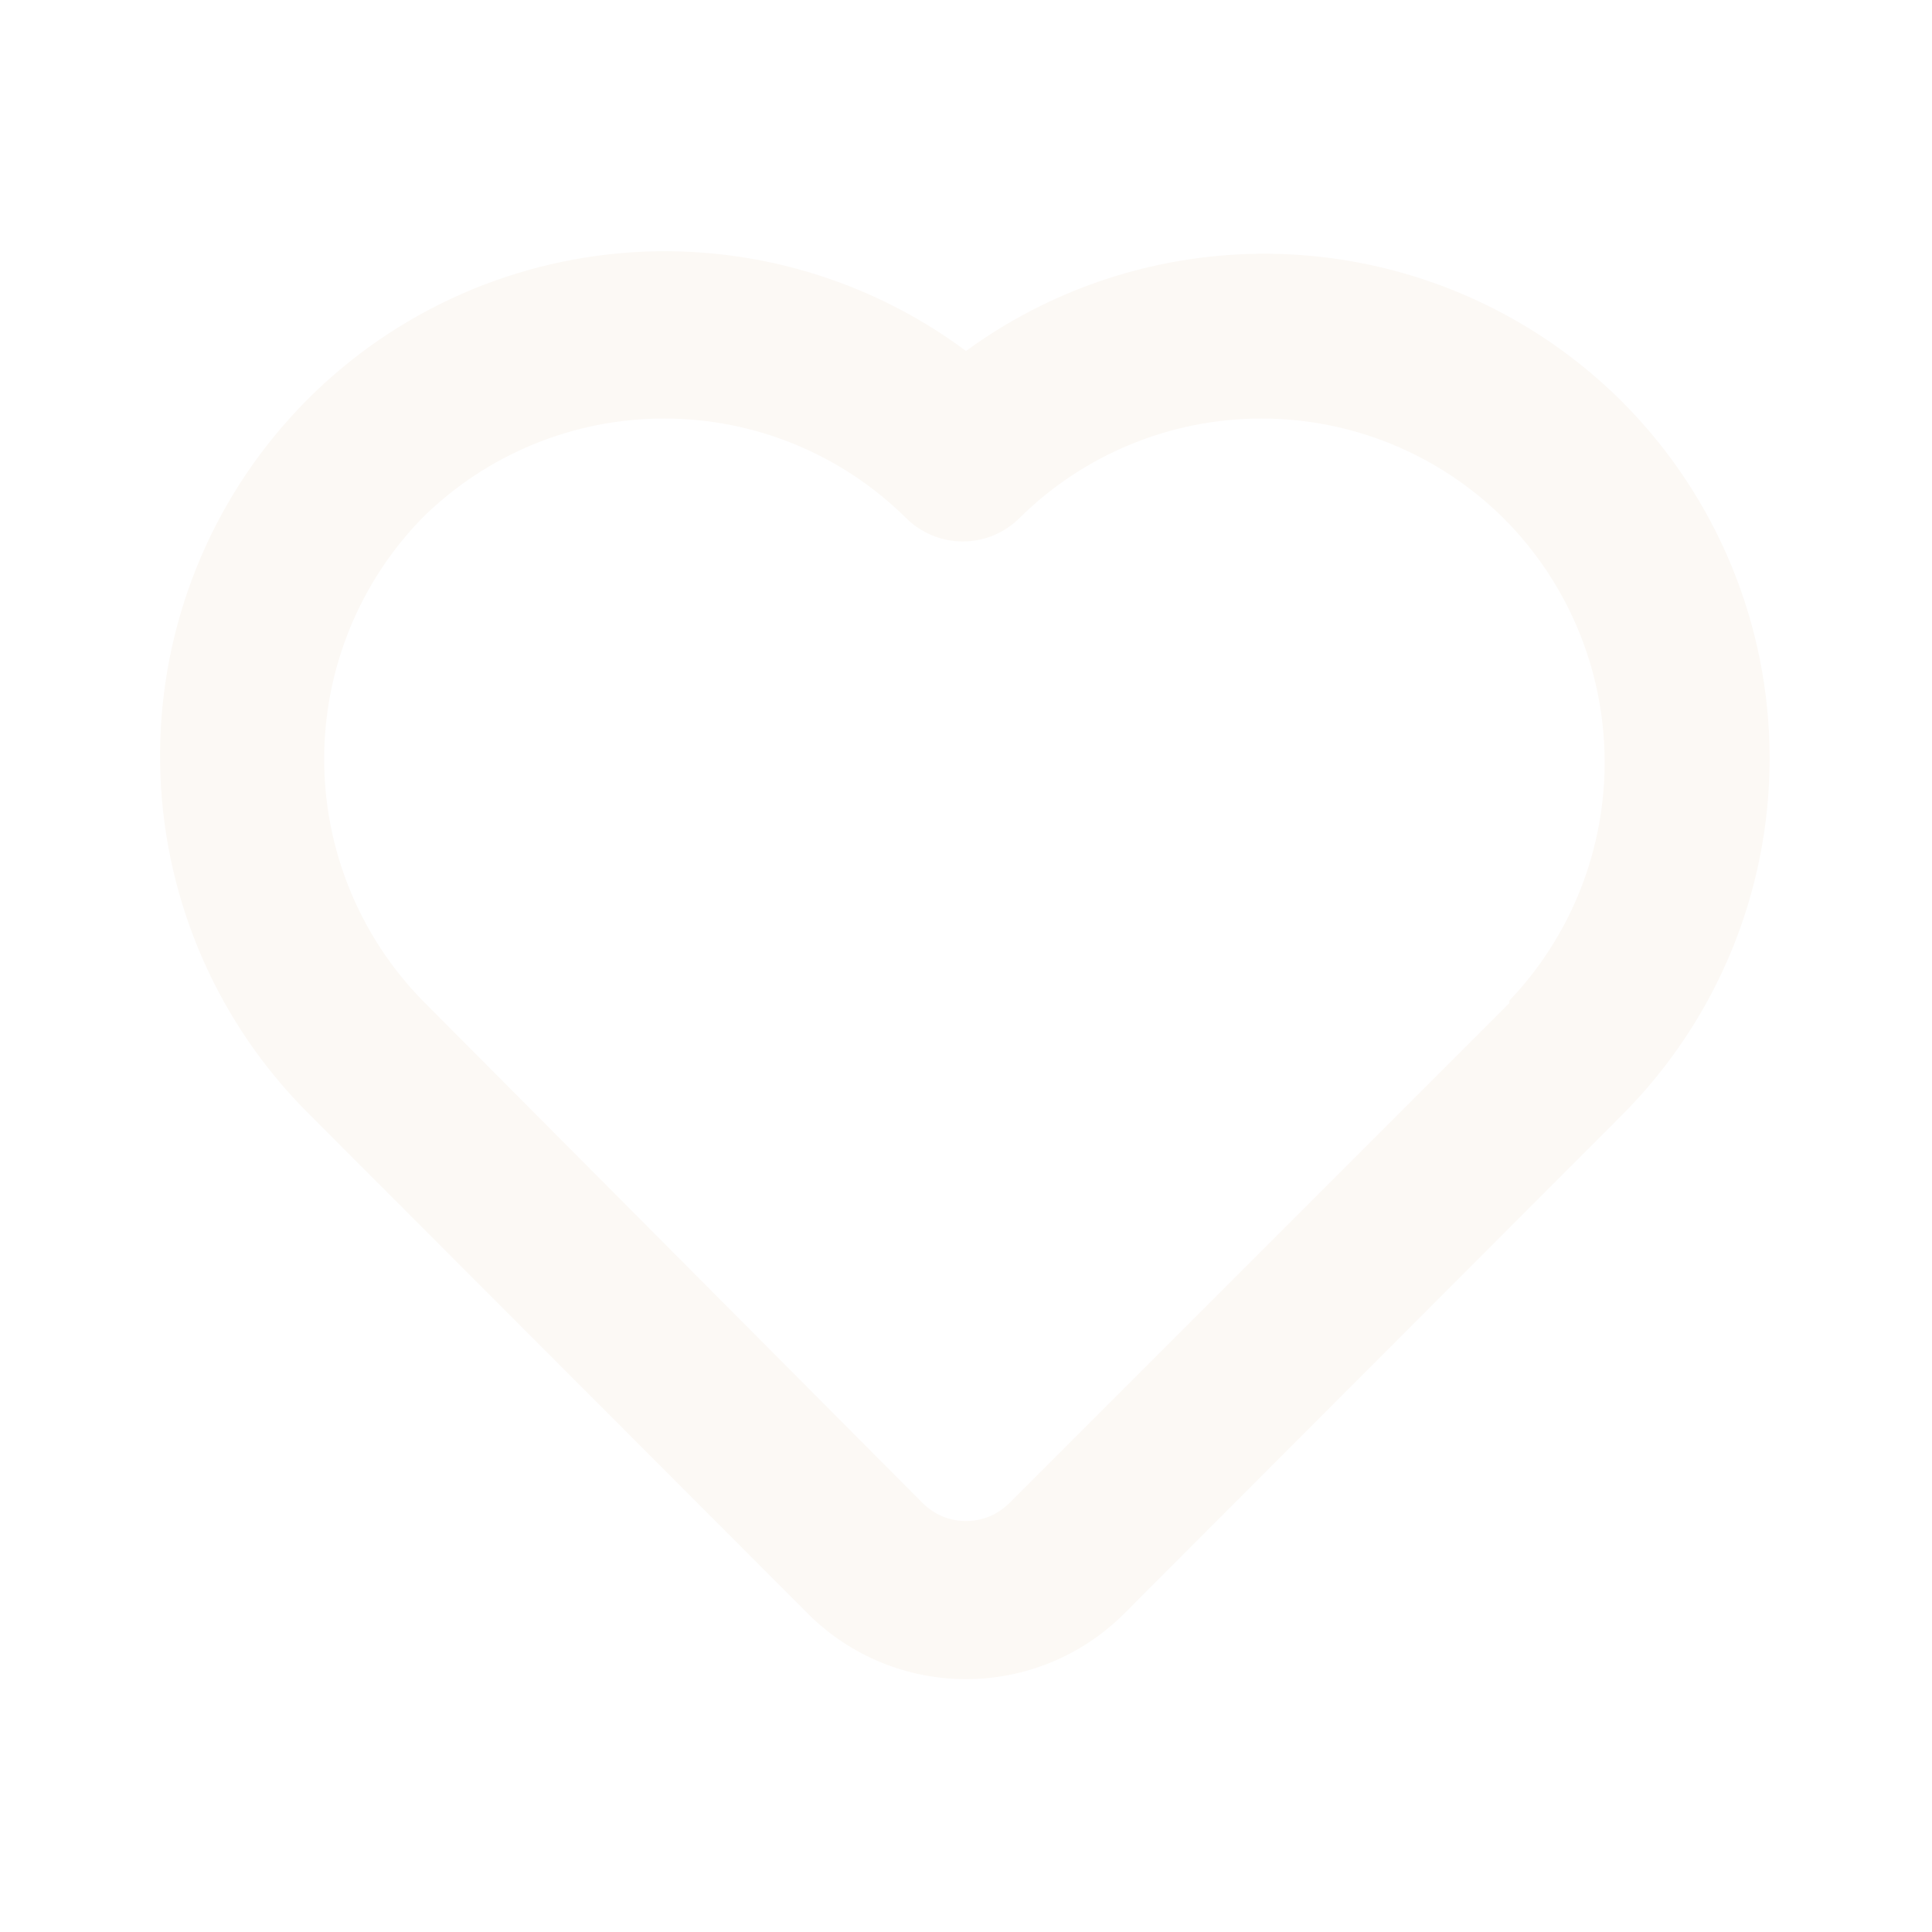
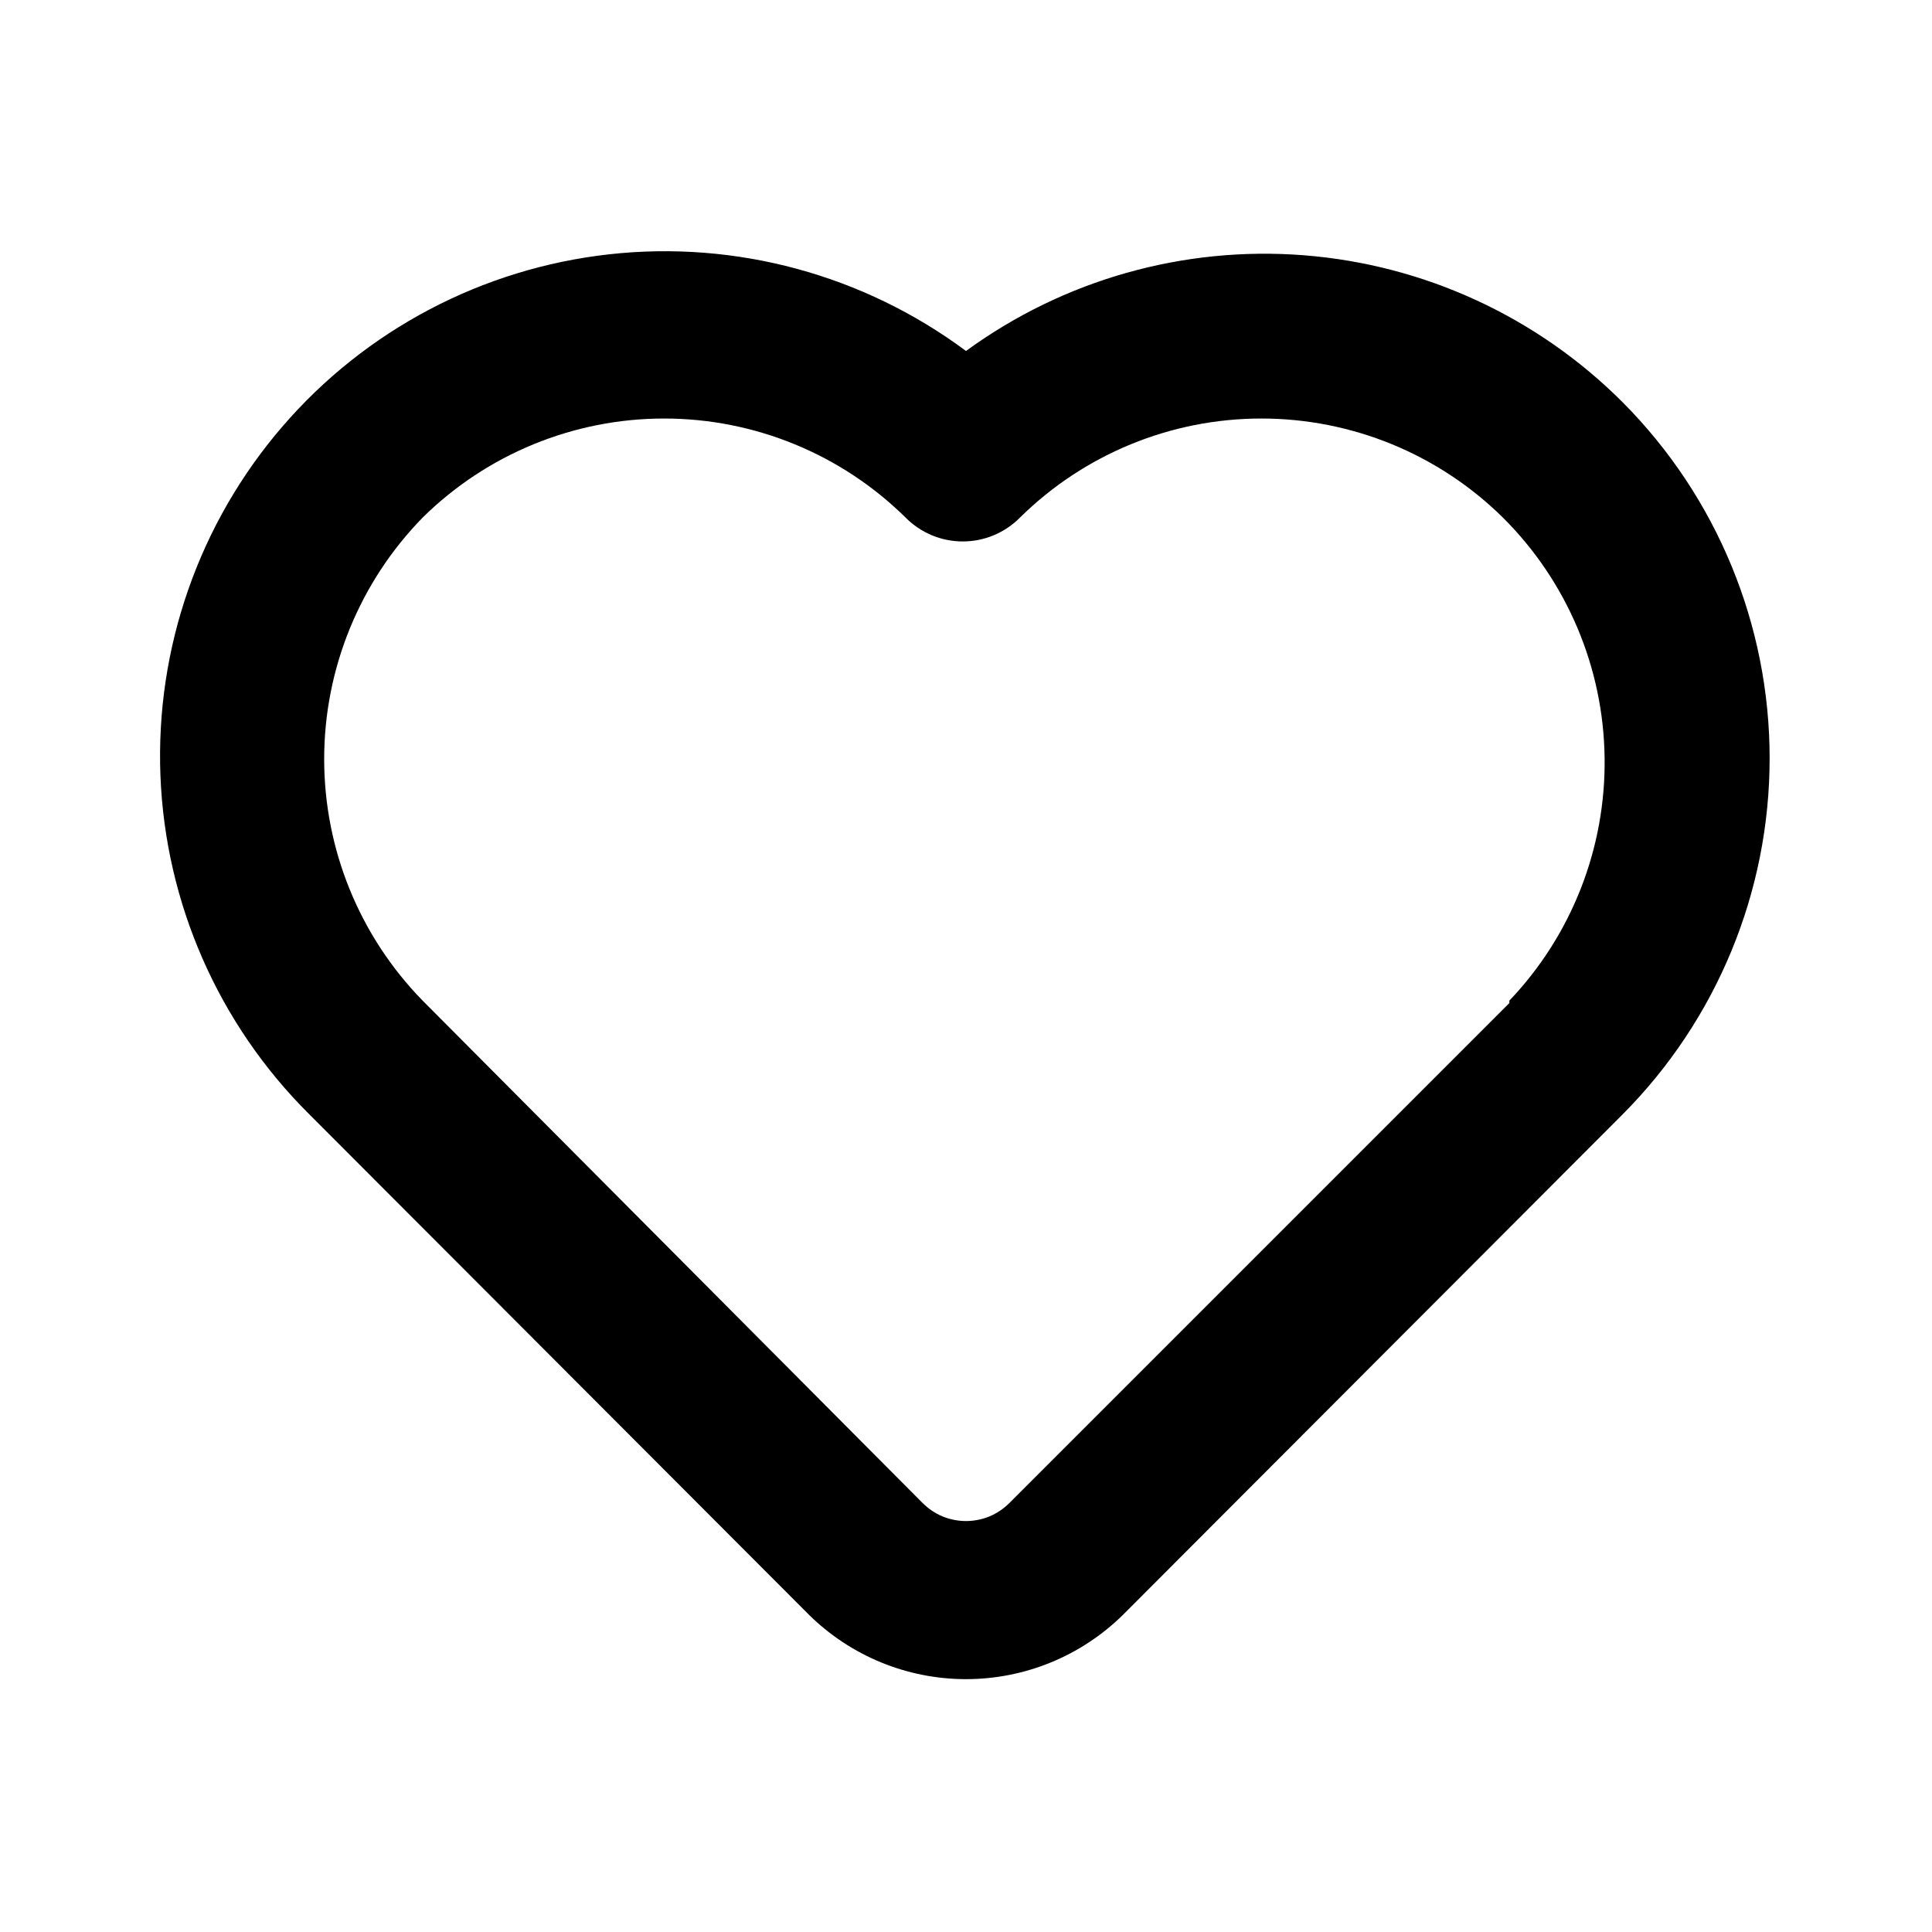
<svg xmlns="http://www.w3.org/2000/svg" width="24" height="24" viewBox="0 0 24 24" fill="none">
-   <path d="M20.16 5C19.1 3.937 17.695 3.289 16.198 3.171C14.702 3.054 13.213 3.475 12 4.36C10.728 3.414 9.144 2.984 7.568 3.159C5.992 3.334 4.54 4.099 3.506 5.301C2.472 6.502 1.931 8.052 1.993 9.636C2.055 11.22 2.715 12.723 3.84 13.84L10.05 20.06C10.57 20.572 11.27 20.859 12 20.859C12.73 20.859 13.43 20.572 13.95 20.06L20.16 13.84C21.328 12.665 21.983 11.076 21.983 9.42C21.983 7.764 21.328 6.175 20.16 5ZM18.75 12.46L12.54 18.67C12.469 18.741 12.385 18.798 12.293 18.837C12.2 18.875 12.1 18.895 12 18.895C11.9 18.895 11.8 18.875 11.707 18.837C11.615 18.798 11.531 18.741 11.46 18.67L5.25 12.43C4.466 11.628 4.027 10.551 4.027 9.43C4.027 8.309 4.466 7.232 5.25 6.43C6.049 5.641 7.127 5.199 8.25 5.199C9.373 5.199 10.451 5.641 11.25 6.43C11.343 6.524 11.454 6.598 11.575 6.649C11.697 6.7 11.828 6.726 11.96 6.726C12.092 6.726 12.223 6.7 12.345 6.649C12.466 6.598 12.577 6.524 12.67 6.43C13.469 5.641 14.547 5.199 15.67 5.199C16.793 5.199 17.871 5.641 18.67 6.43C19.465 7.221 19.919 8.292 19.933 9.414C19.948 10.535 19.524 11.618 18.75 12.43V12.46Z" fill="#FCF9F5" />
+   <path d="M20.16 5C19.1 3.937 17.695 3.289 16.198 3.171C14.702 3.054 13.213 3.475 12 4.36C10.728 3.414 9.144 2.984 7.568 3.159C5.992 3.334 4.54 4.099 3.506 5.301C2.472 6.502 1.931 8.052 1.993 9.636C2.055 11.22 2.715 12.723 3.84 13.84L10.05 20.06C10.57 20.572 11.27 20.859 12 20.859C12.73 20.859 13.43 20.572 13.95 20.06L20.16 13.84C21.328 12.665 21.983 11.076 21.983 9.42C21.983 7.764 21.328 6.175 20.16 5ZM18.75 12.46L12.54 18.67C12.469 18.741 12.385 18.798 12.293 18.837C12.2 18.875 12.1 18.895 12 18.895C11.9 18.895 11.8 18.875 11.707 18.837C11.615 18.798 11.531 18.741 11.46 18.67L5.25 12.43C4.466 11.628 4.027 10.551 4.027 9.43C4.027 8.309 4.466 7.232 5.25 6.43C6.049 5.641 7.127 5.199 8.25 5.199C9.373 5.199 10.451 5.641 11.25 6.43C11.343 6.524 11.454 6.598 11.575 6.649C11.697 6.7 11.828 6.726 11.96 6.726C12.092 6.726 12.223 6.7 12.345 6.649C12.466 6.598 12.577 6.524 12.67 6.43C13.469 5.641 14.547 5.199 15.67 5.199C16.793 5.199 17.871 5.641 18.67 6.43C19.465 7.221 19.919 8.292 19.933 9.414C19.948 10.535 19.524 11.618 18.75 12.43V12.46Z" fill="currentColor" />
</svg>
